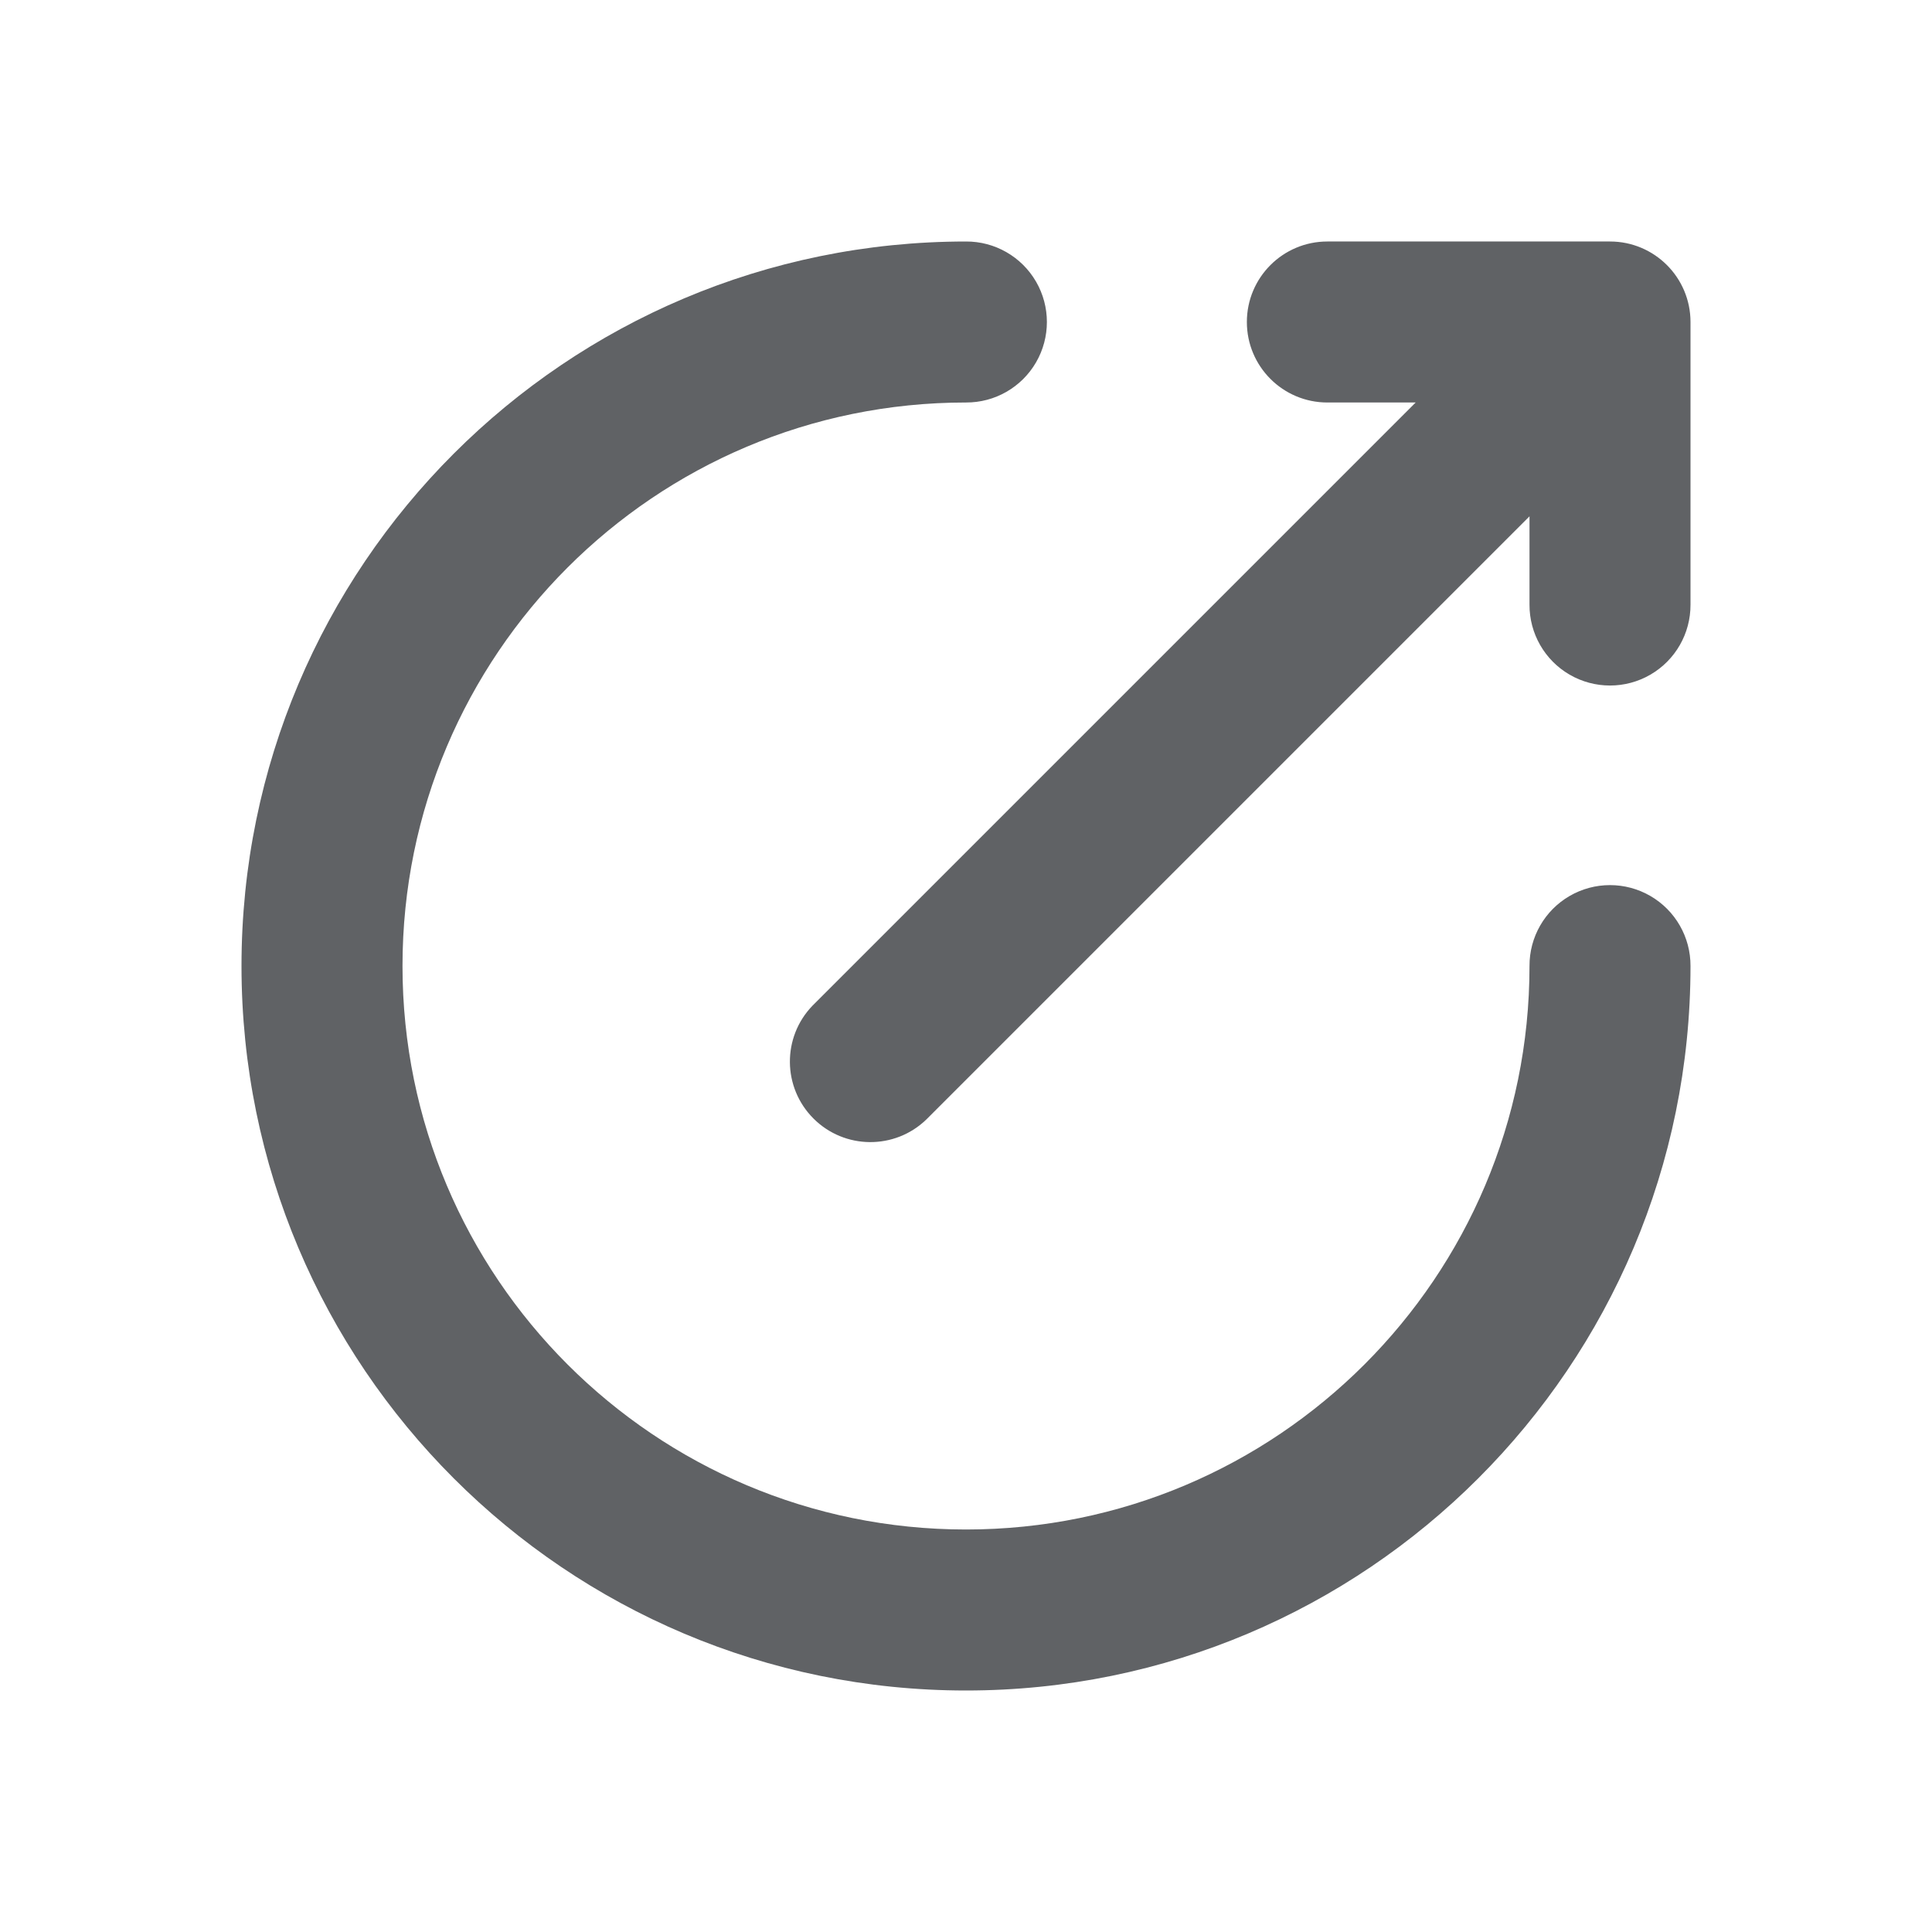
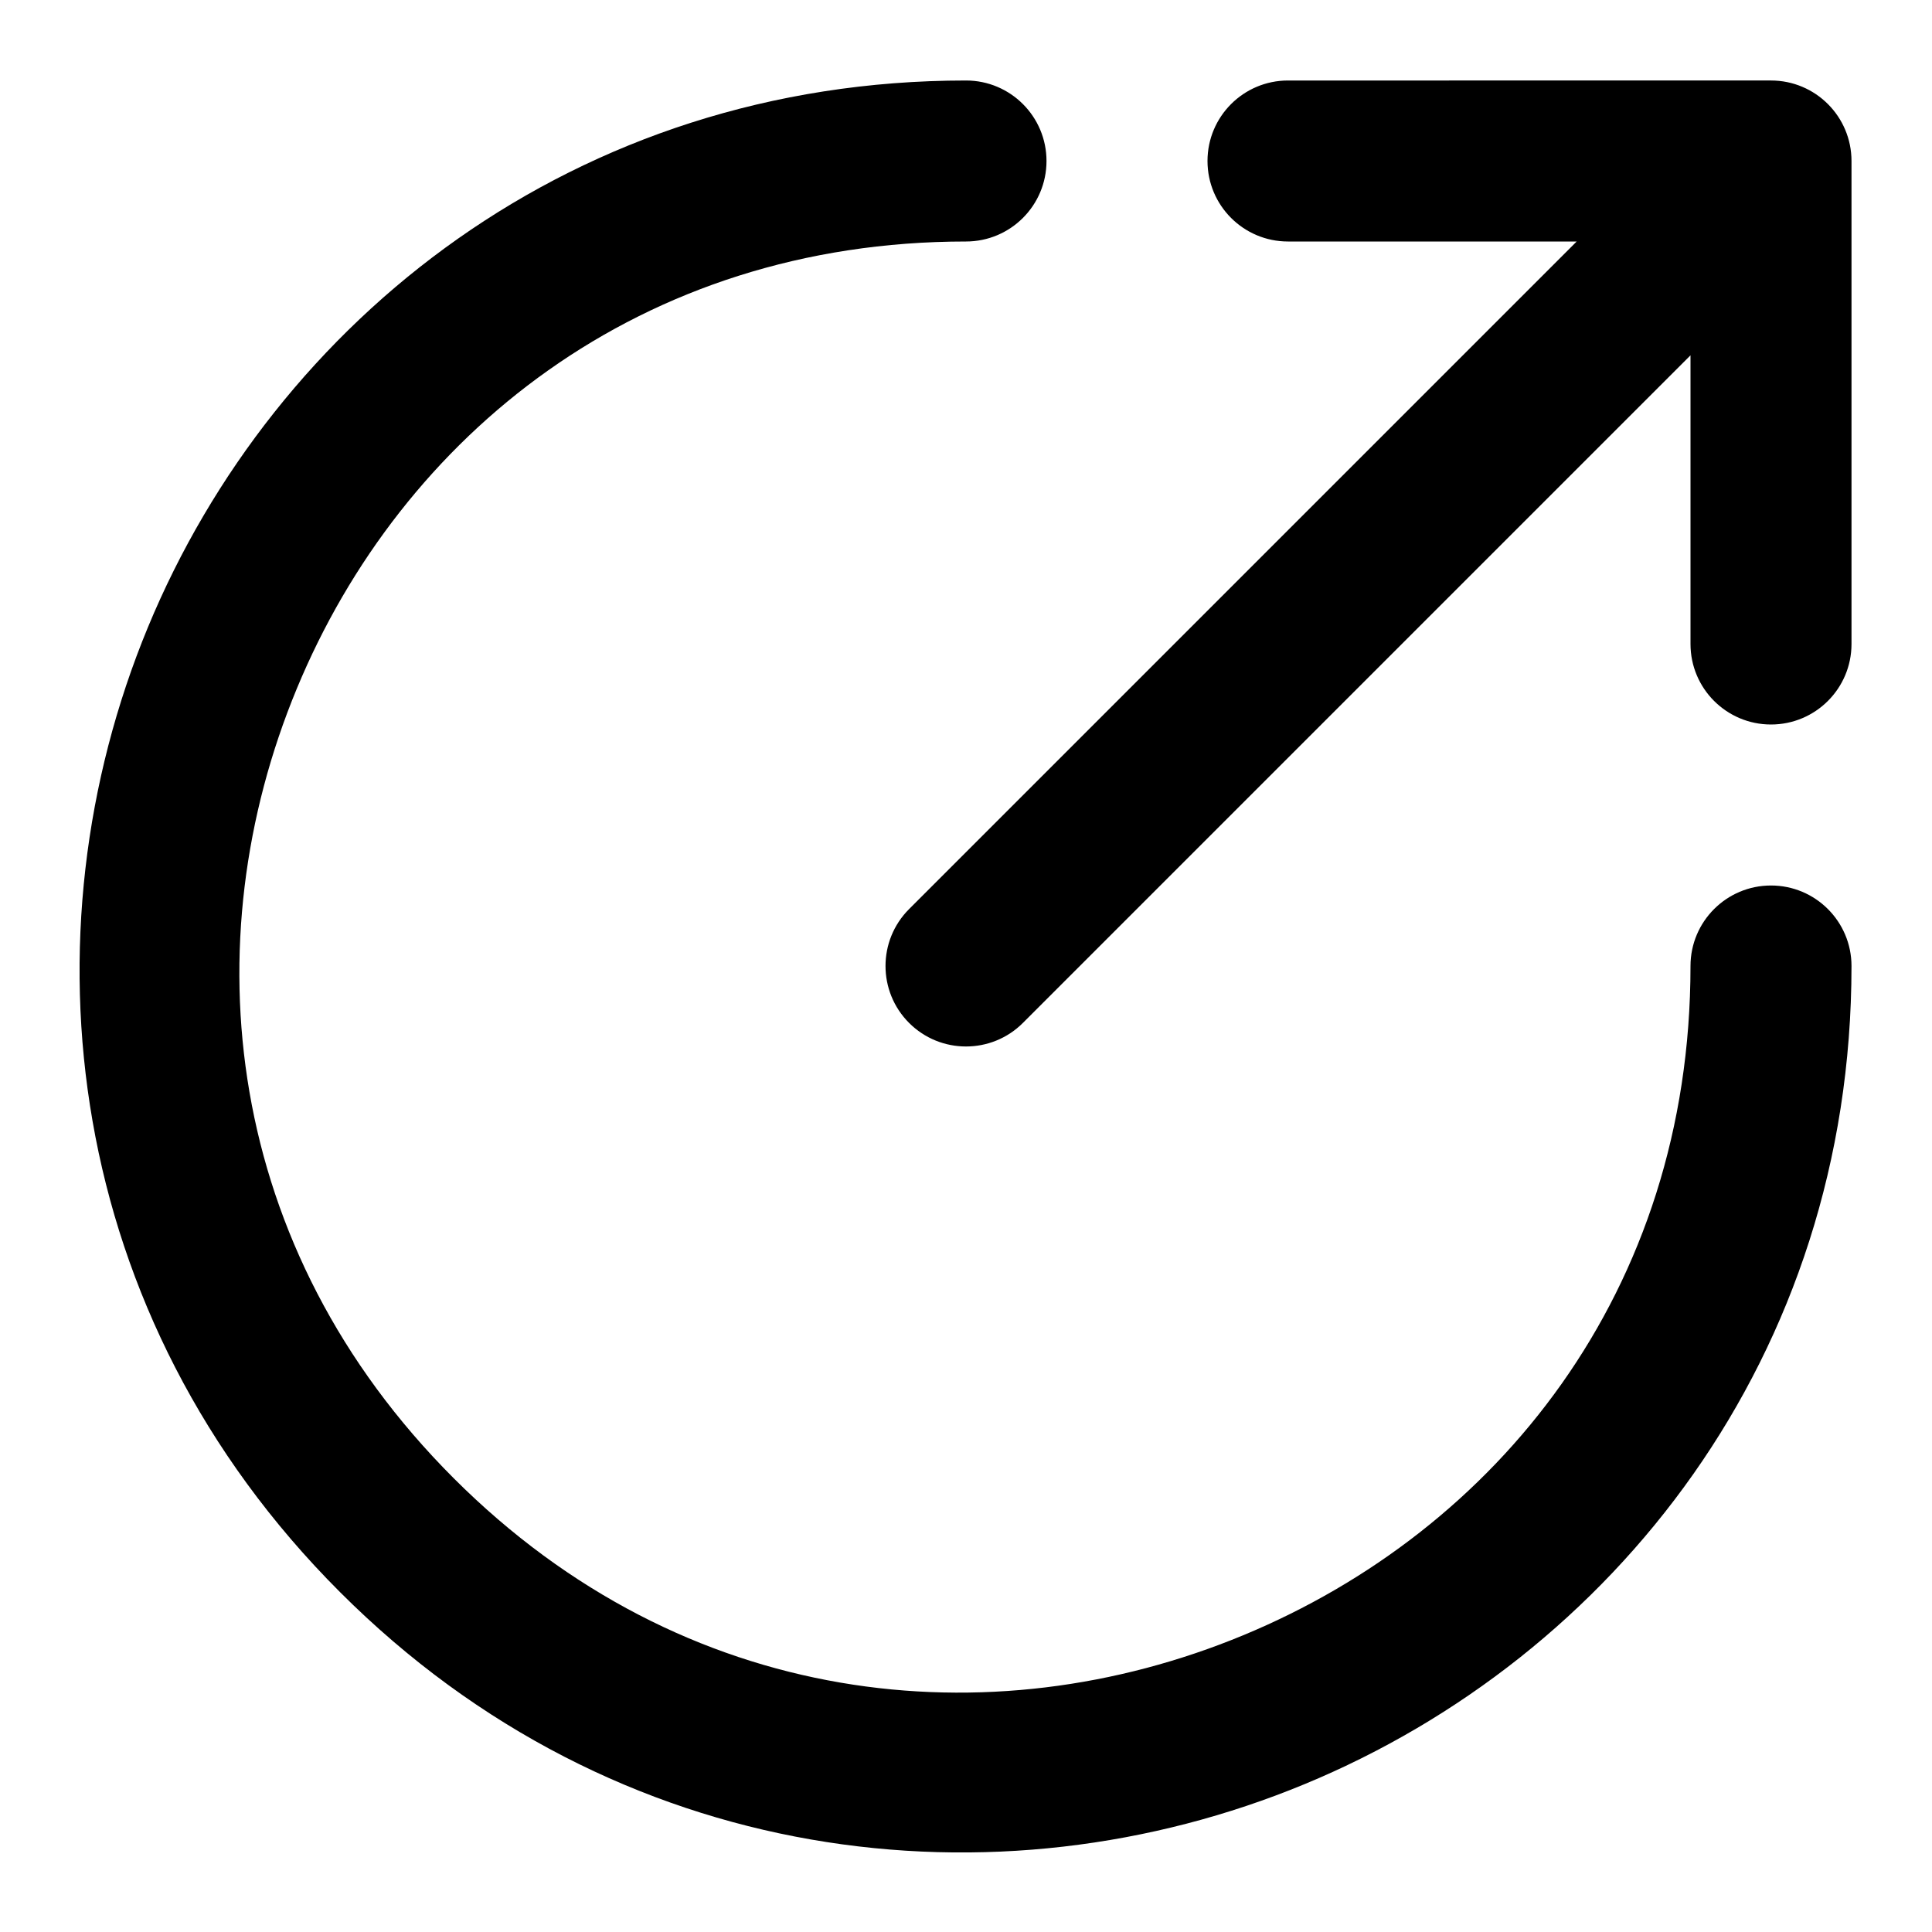
- <svg xmlns="http://www.w3.org/2000/svg" t="1787815362375" class="icon" viewBox="0 0 1024 1024" version="1.1" p-id="10260" width="200" height="200">
-   <path d="M512 213.333a298.667 298.667 0 1 0 298.667 298.667 42.667 42.667 0 1 1 85.333 0 384 384 0 1 1-384-384 42.667 42.667 0 1 1 0 85.333z m148.864-42.667a42.667 42.667 0 0 1 42.667-42.667H853.333a42.667 42.667 0 0 1 42.667 42.667v149.803a42.667 42.667 0 1 1-85.333 0V273.664l-319.701 319.701a42.667 42.667 0 0 1-60.331-60.331L750.336 213.333h-46.805a42.667 42.667 0 0 1-42.667-42.667z" fill="#606265" p-id="10261" />
+ <svg xmlns="http://www.w3.org/2000/svg" class="icon" style="width: 1em;height: 1em;vertical-align: middle;fill: currentColor;overflow: hidden;" viewBox="0 0 1024 1024" version="1.1" p-id="4133">
+   <path d="M512 42.667C304.725 42.667 145.877 169.557 78.421 332.416c-67.413 162.859-44.8 364.885 101.76 511.403 146.517 146.56 348.587 169.216 511.403 101.76C854.443 878.165 981.333 719.275 981.333 512a42.667 42.667 0 0 0-42.667-42.667 42.667 42.667 0 0 0-42.667 42.667c0 172.885-102.955 299.179-237.099 354.731-134.101 55.552-296.192 38.997-418.389-83.2-122.24-122.24-138.795-284.331-83.243-418.432C212.821 230.955 339.115 128 512 128a42.667 42.667 0 0 0 42.667-42.667 42.667 42.667 0 0 0-42.667-42.667zM908.501 55.168l-426.667 426.667a42.667 42.667 0 0 0 0 60.331 42.667 42.667 0 0 0 60.331 0l426.667-426.667a42.667 42.667 0 0 0 0-60.331 42.667 42.667 0 0 0-60.331 0zM682.667 42.667a42.667 42.667 0 0 0-42.667 42.667 42.667 42.667 0 0 0 42.667 42.667h213.333v213.333a42.667 42.667 0 0 0 42.667 42.667 42.667 42.667 0 0 0 42.667-42.667V85.333a42.667 42.667 0 0 0-42.667-42.667z" p-id="4134" />
</svg>
